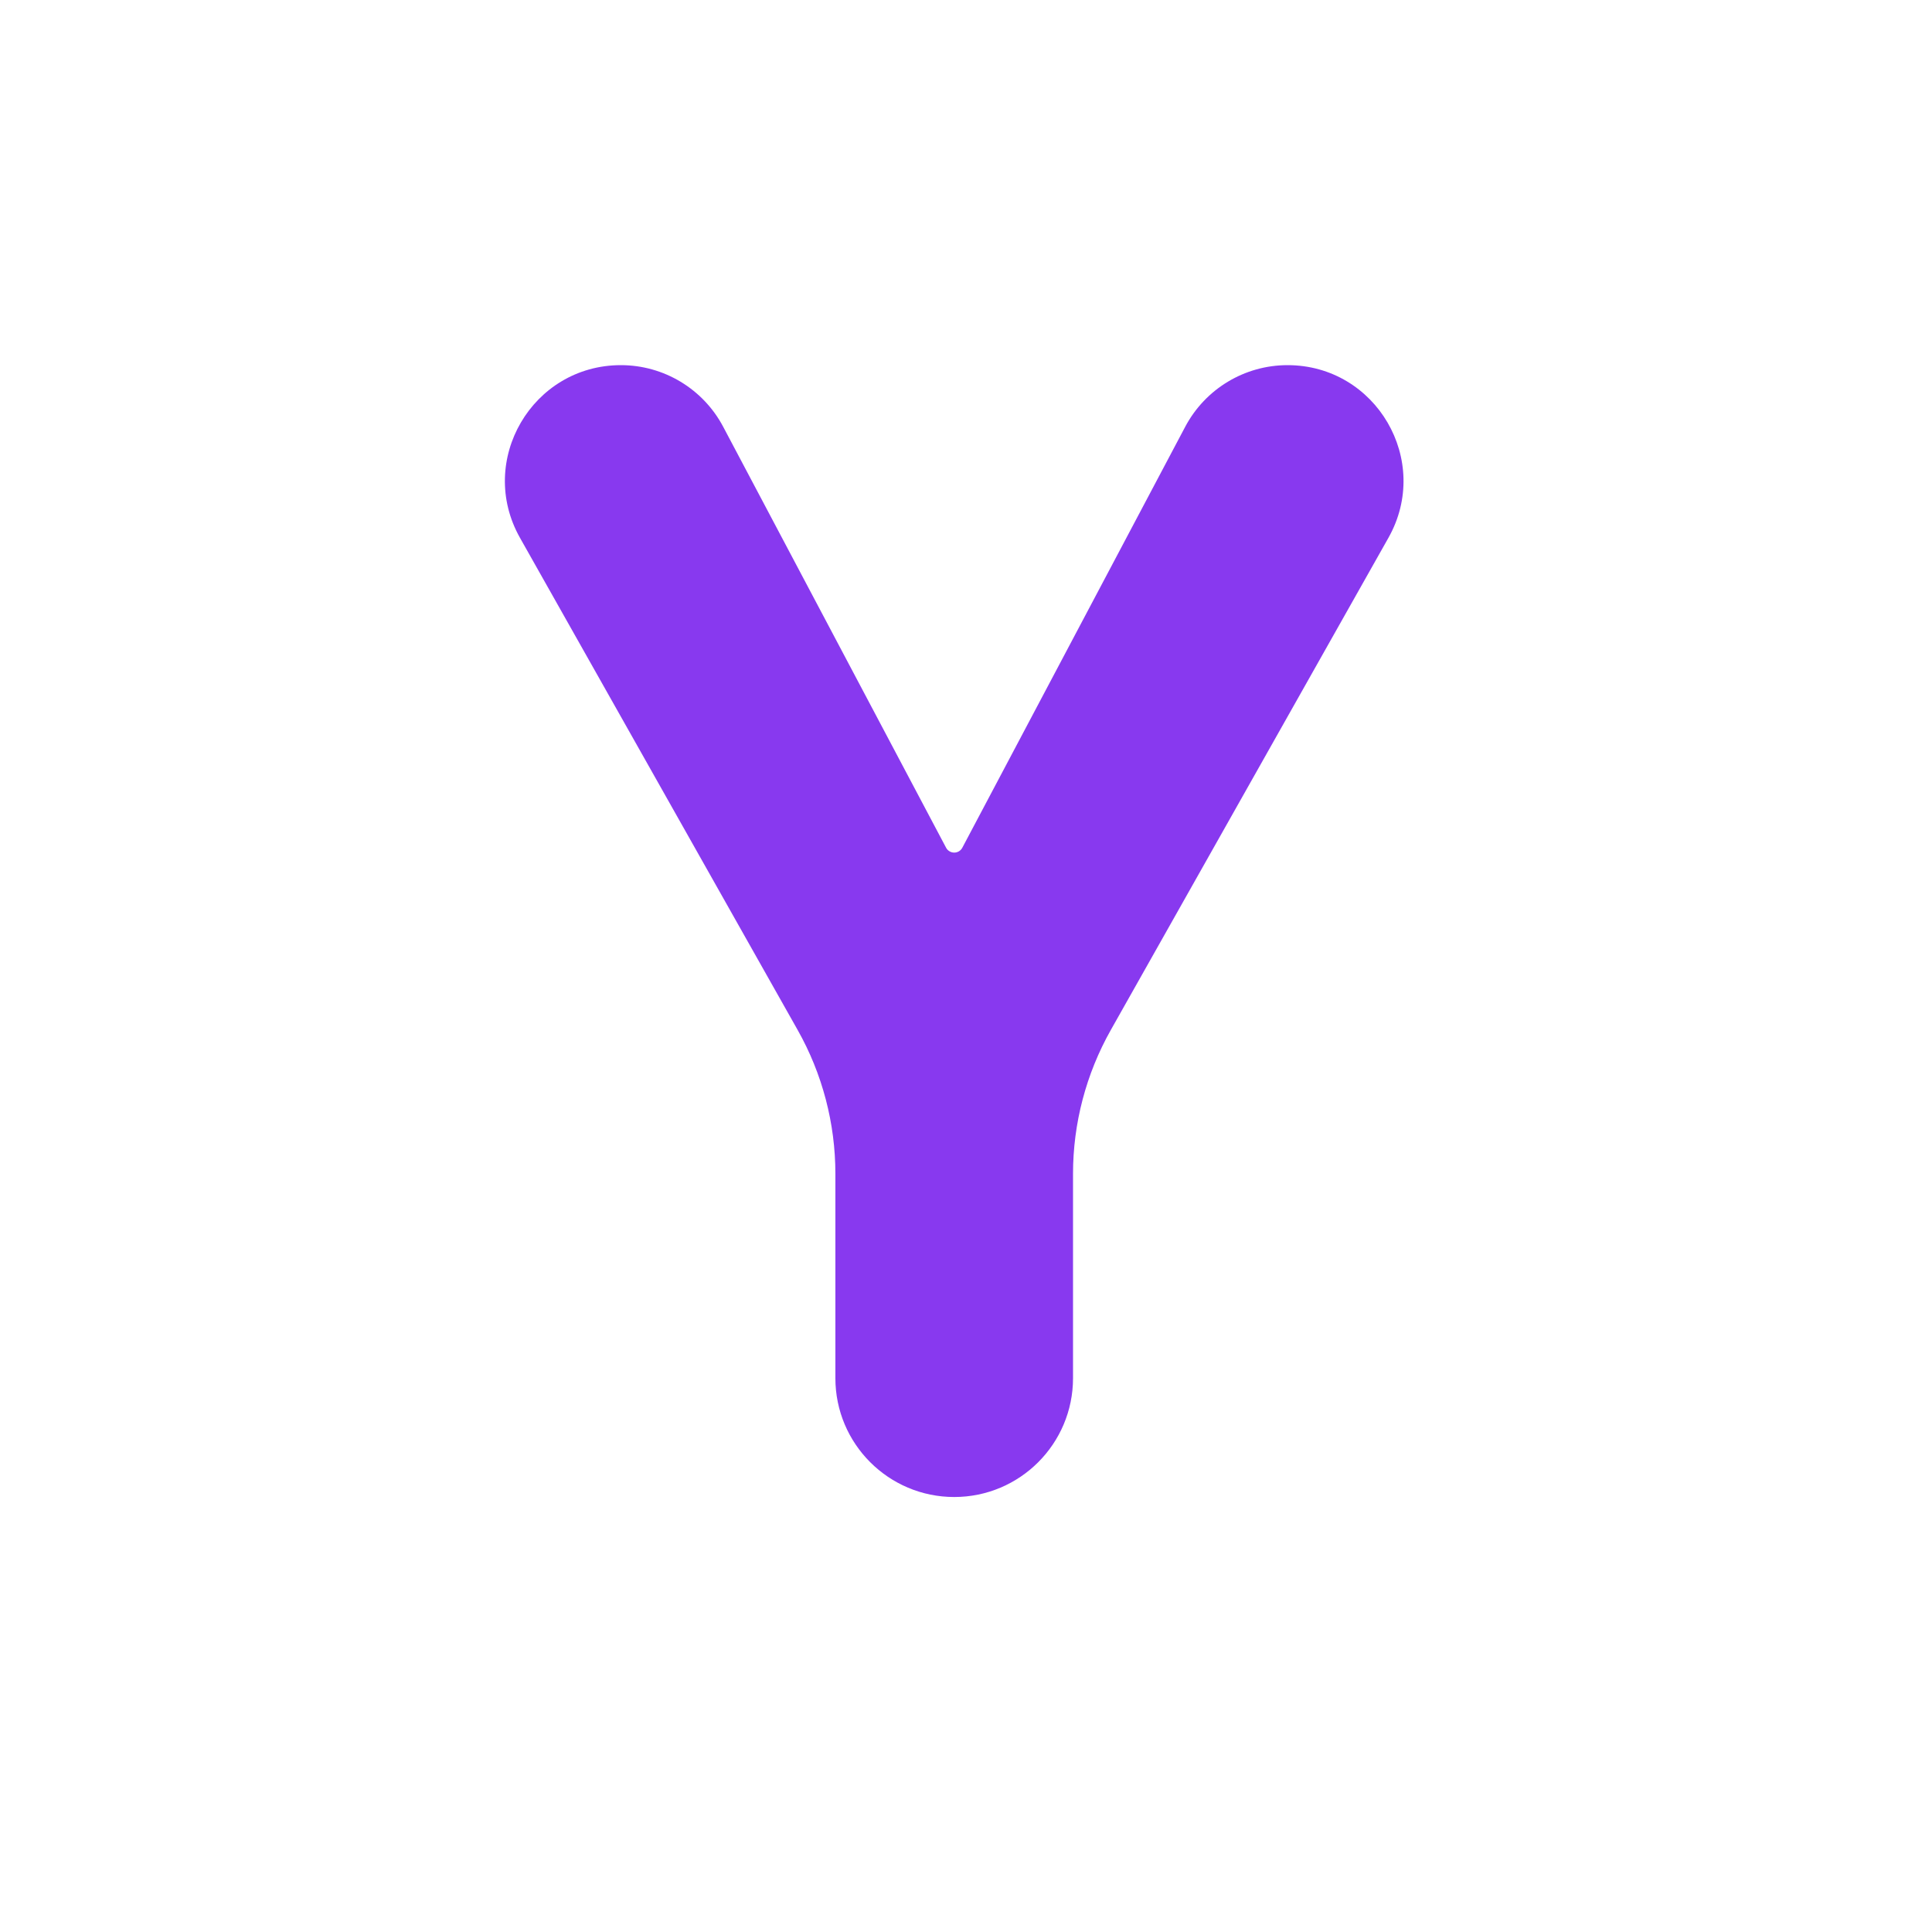
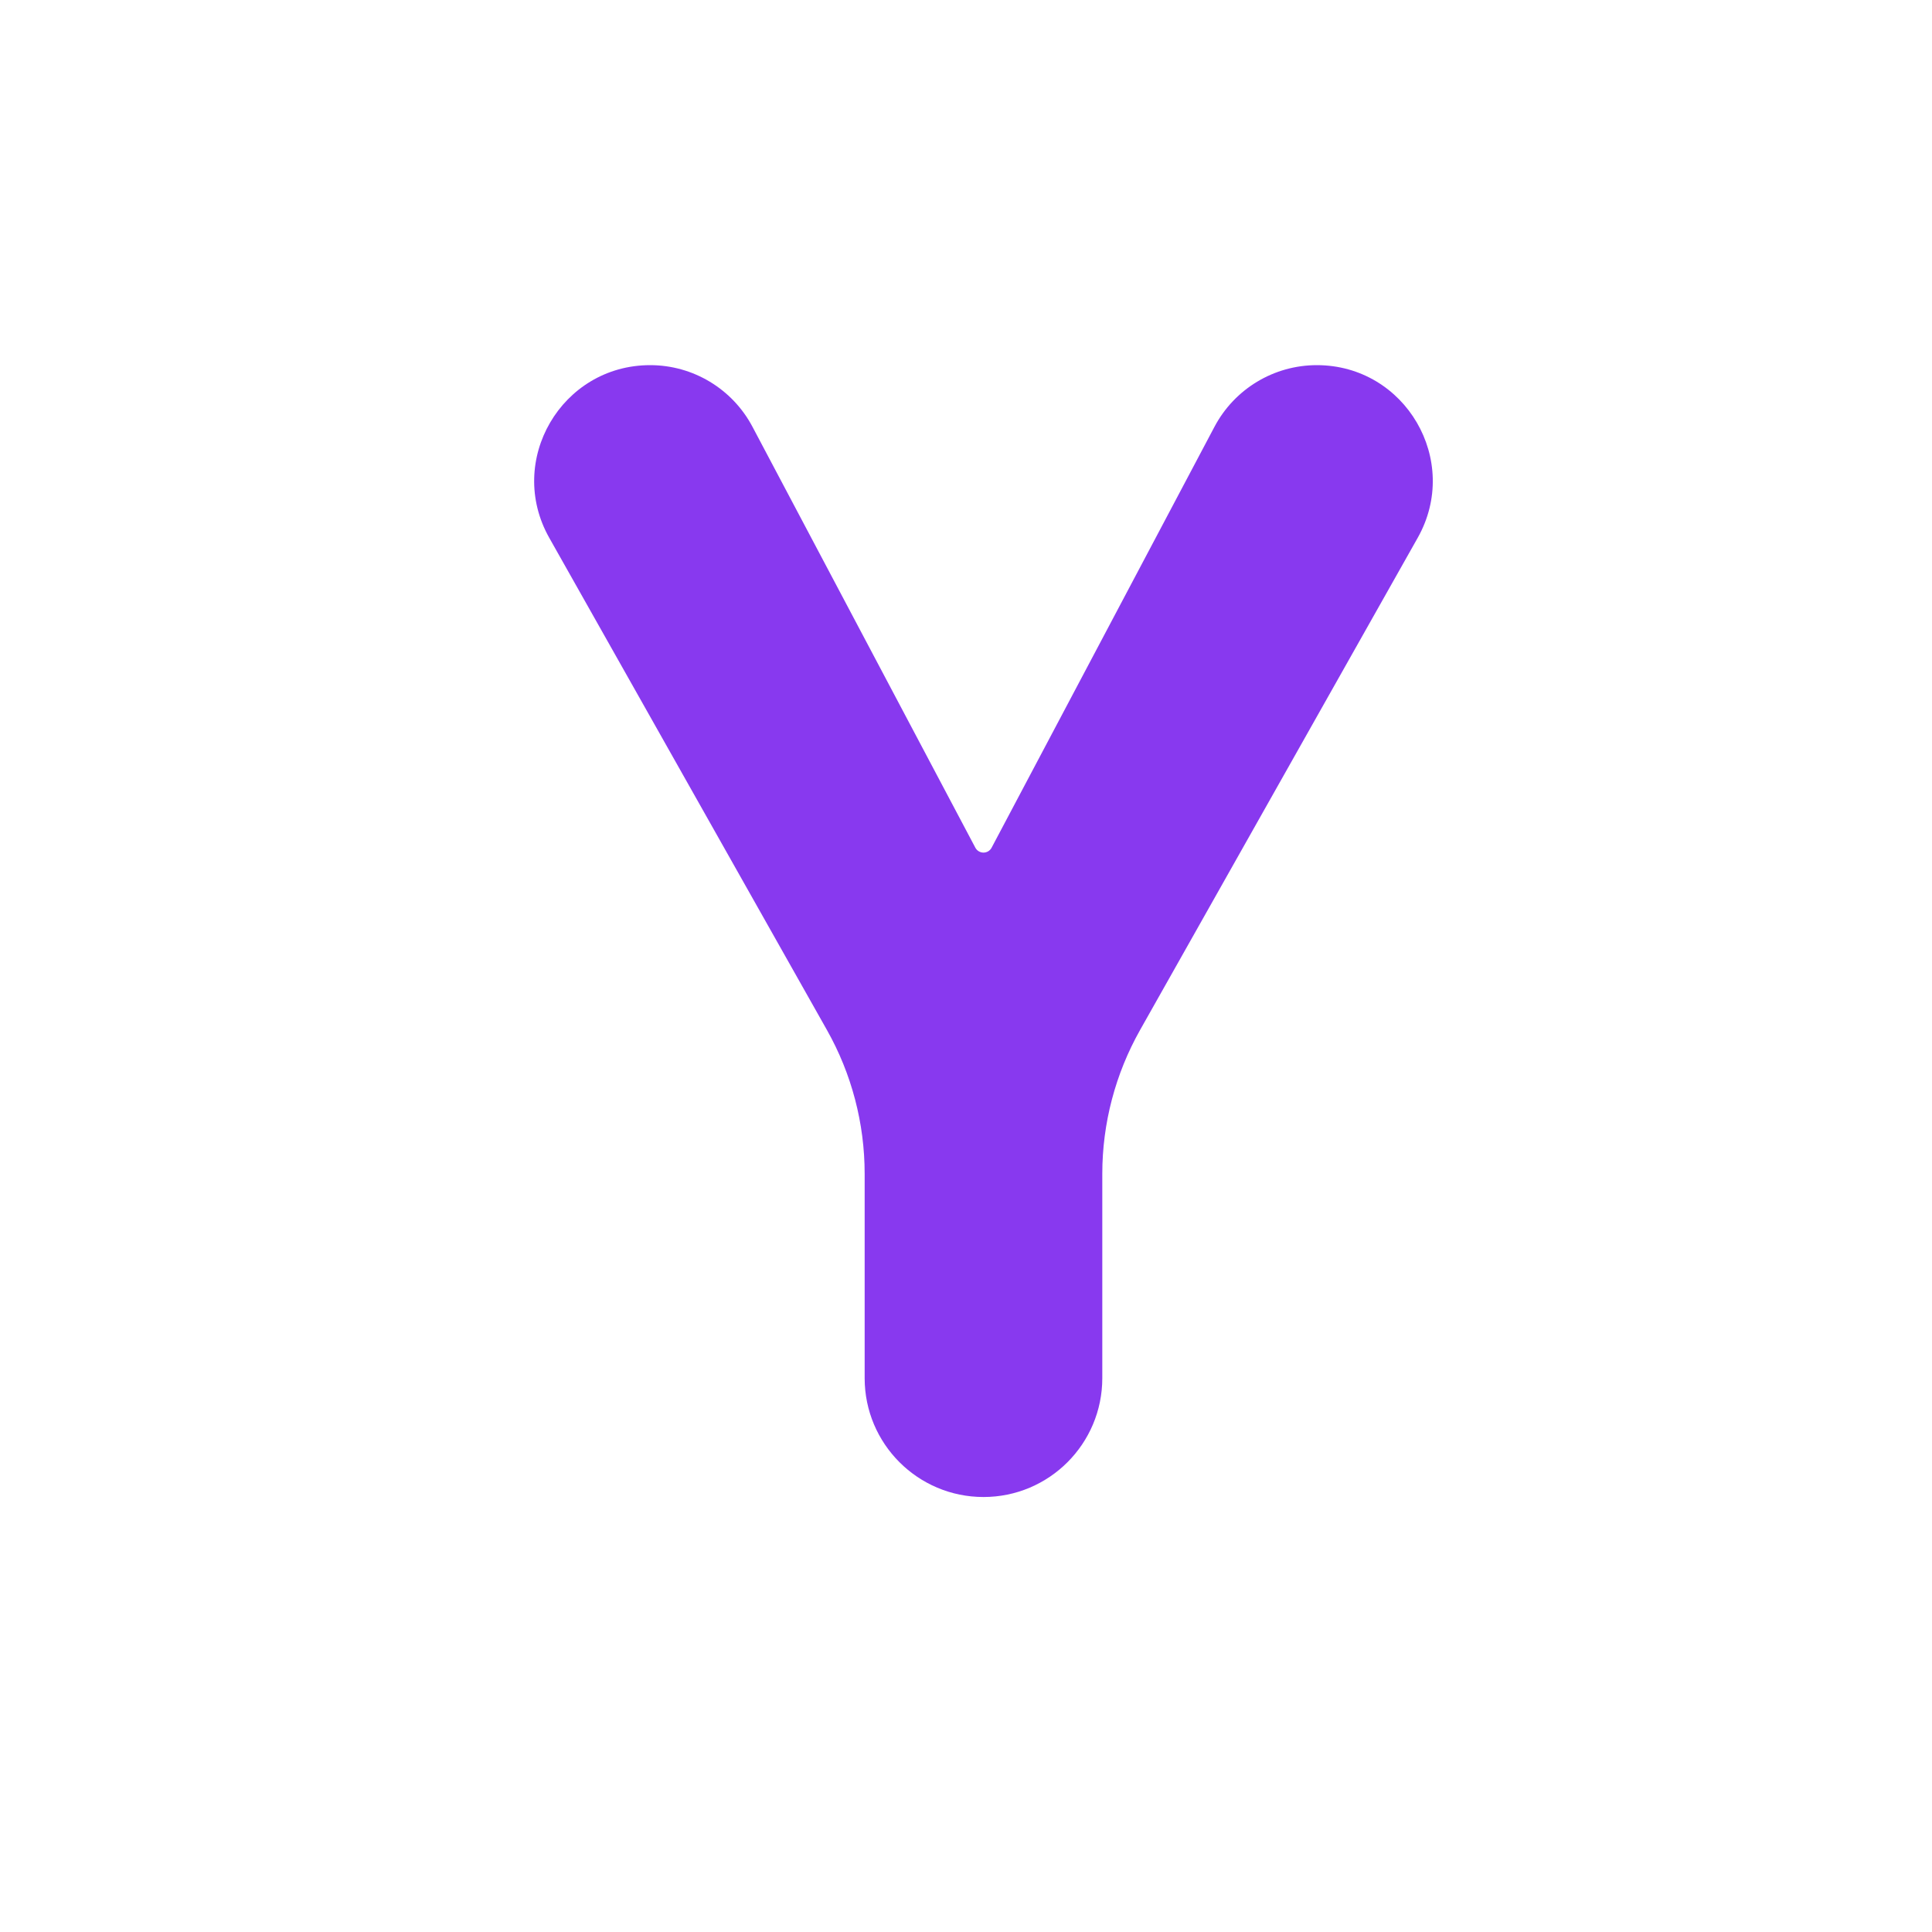
<svg xmlns="http://www.w3.org/2000/svg" width="33" height="33" viewBox="0 0 33 33" fill="none">
-   <path d="M8.882 9.187C8.138 7.869 9.091 6.237 10.605 6.237C11.338 6.237 12.01 6.642 12.353 7.29L16.16 14.48C16.187 14.531 16.241 14.563 16.299 14.563C16.357 14.563 16.41 14.531 16.437 14.48L20.244 7.29C20.587 6.642 21.26 6.237 21.992 6.237C23.507 6.237 24.459 7.869 23.715 9.187L18.974 17.592C18.551 18.342 18.328 19.188 18.328 20.049V23.54C18.328 24.661 17.42 25.57 16.299 25.57C15.178 25.57 14.269 24.661 14.269 23.54V20.049C14.269 19.188 14.047 18.342 13.624 17.592L8.882 9.187Z" fill="#8839ef" />
+   <path d="M9.382 9.187C8.638 7.869 9.591 6.237 11.105 6.237V6.237C11.838 6.237 12.51 6.642 12.853 7.29L16.66 14.48C16.687 14.531 16.741 14.563 16.799 14.563V14.563C16.857 14.563 16.91 14.531 16.937 14.48L20.744 7.29C21.087 6.642 21.76 6.237 22.492 6.237V6.237C24.007 6.237 24.959 7.869 24.215 9.187L19.474 17.592C19.051 18.342 18.828 19.188 18.828 20.049V23.54C18.828 24.661 17.92 25.57 16.799 25.57V25.57C15.678 25.57 14.769 24.661 14.769 23.54V20.049C14.769 19.188 14.547 18.342 14.124 17.592L9.382 9.187Z" fill="#8839EF" />
</svg>
